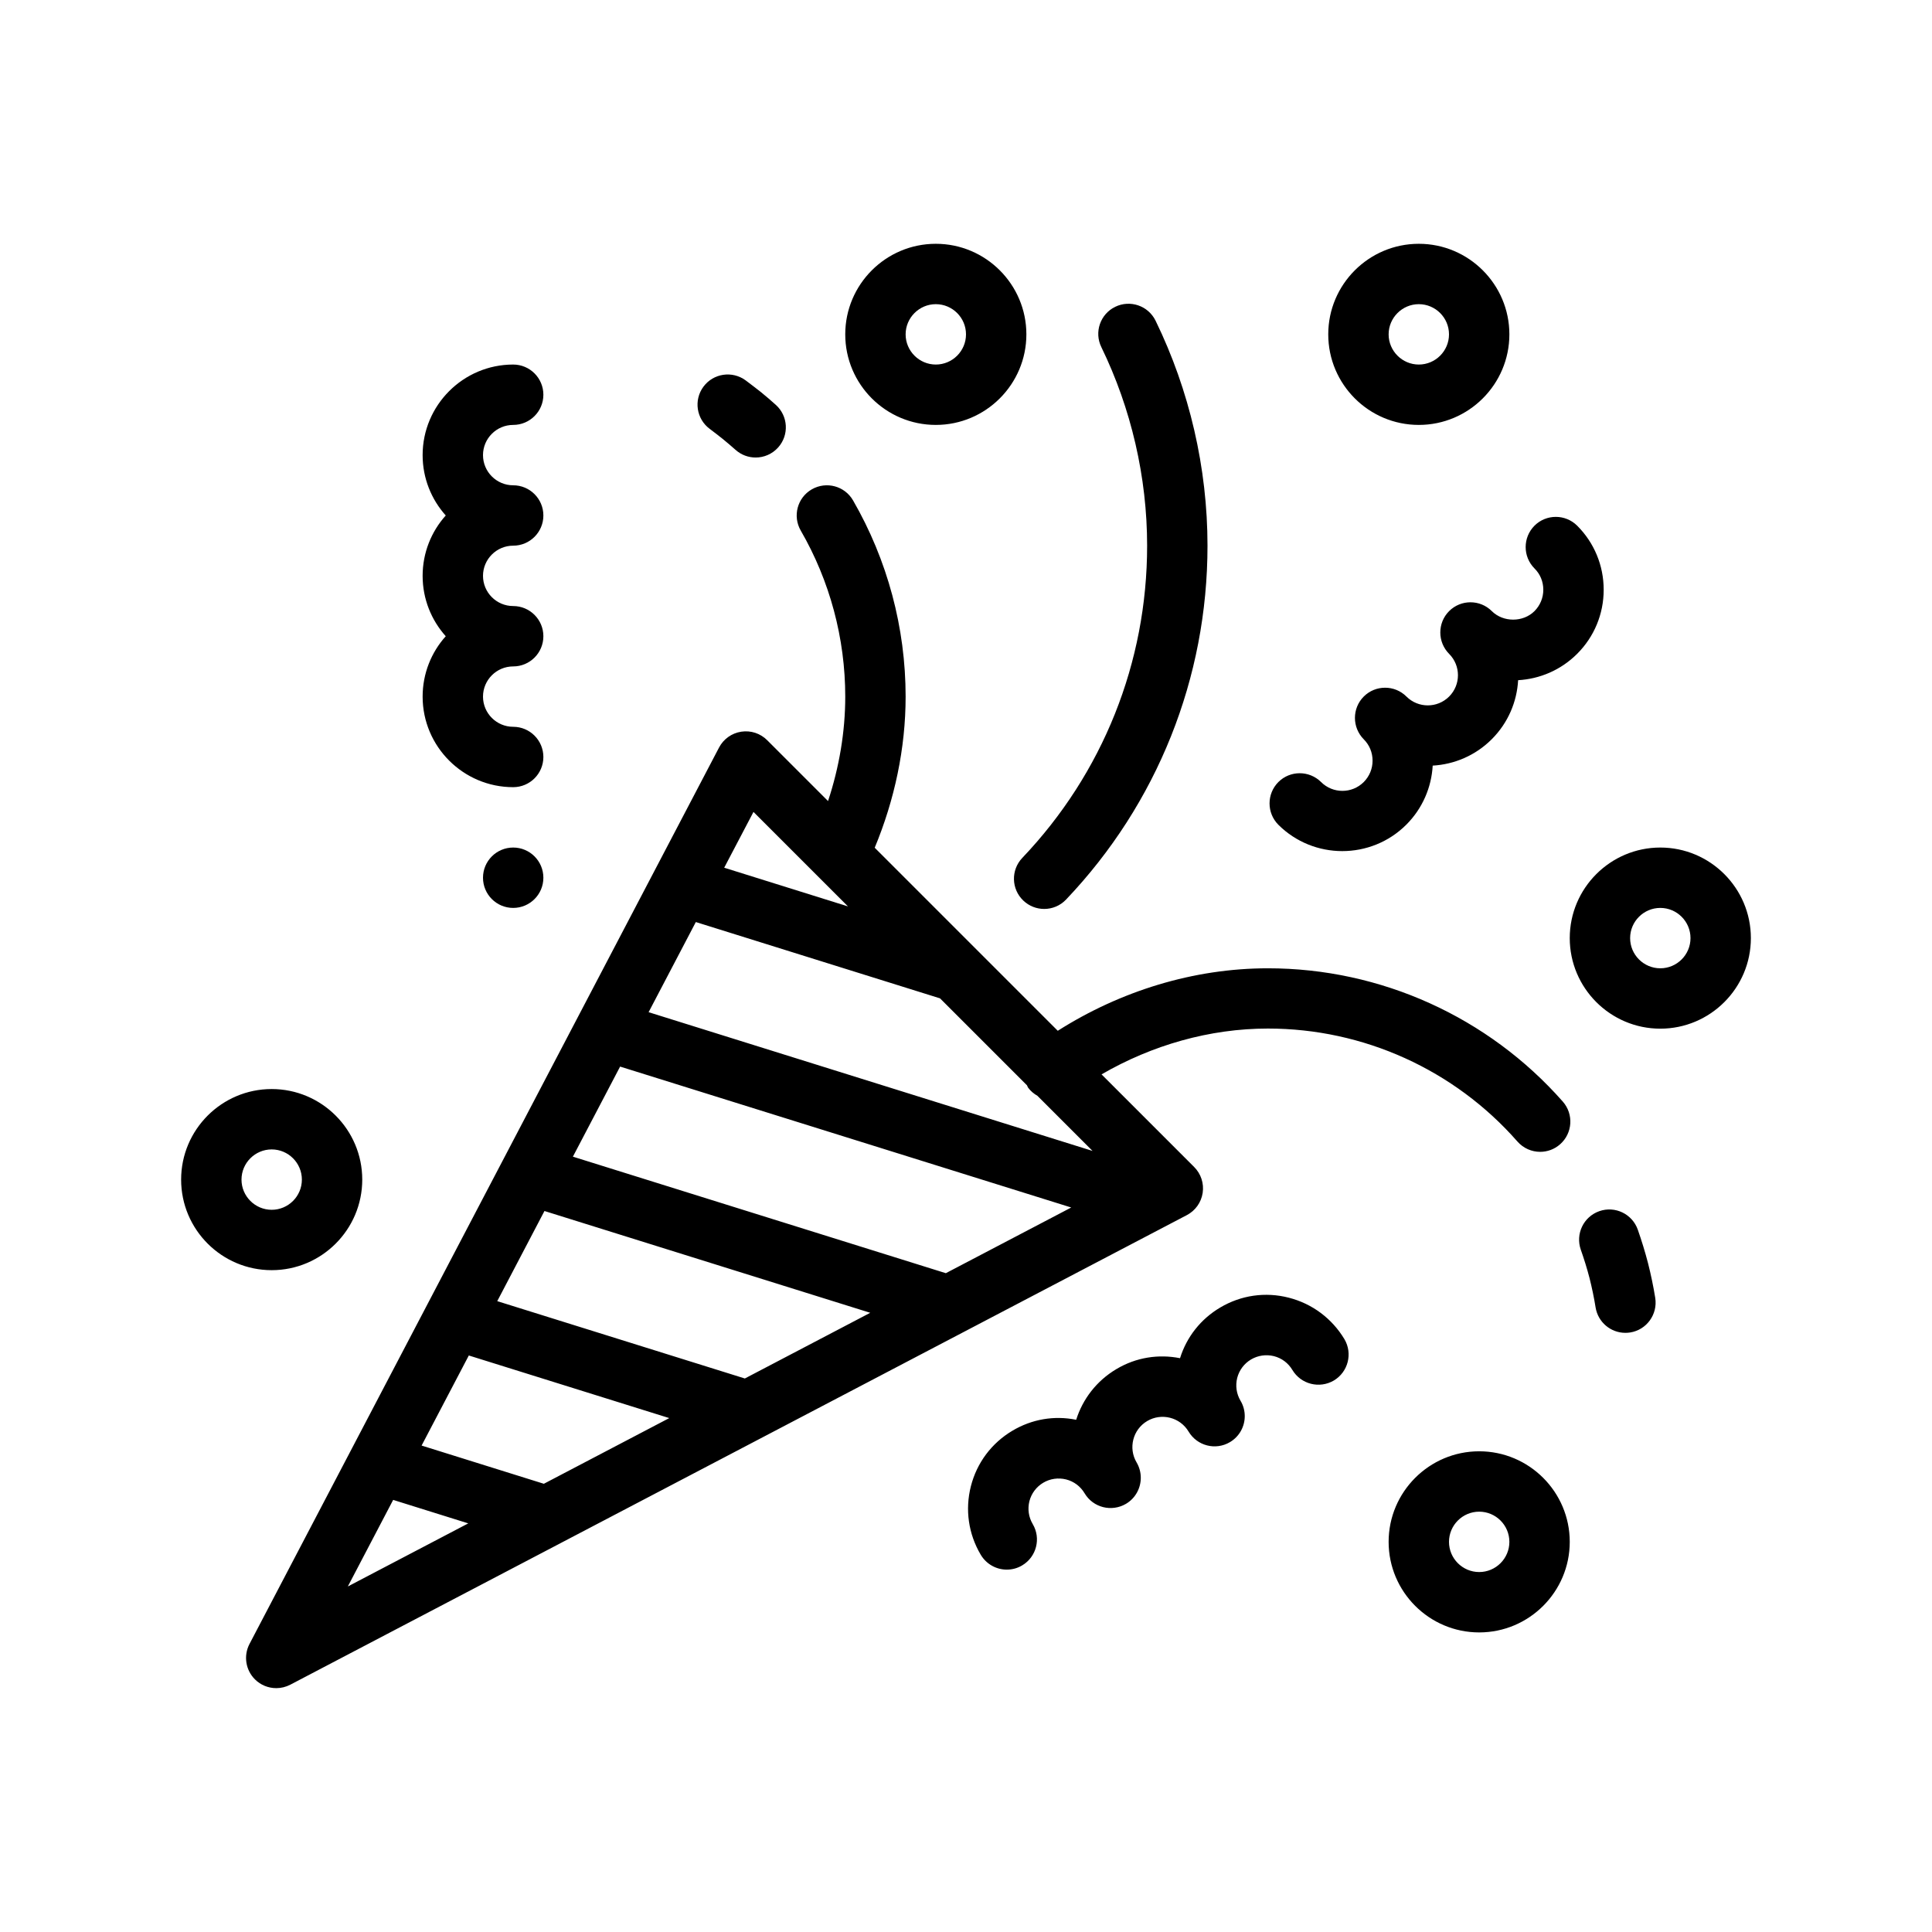
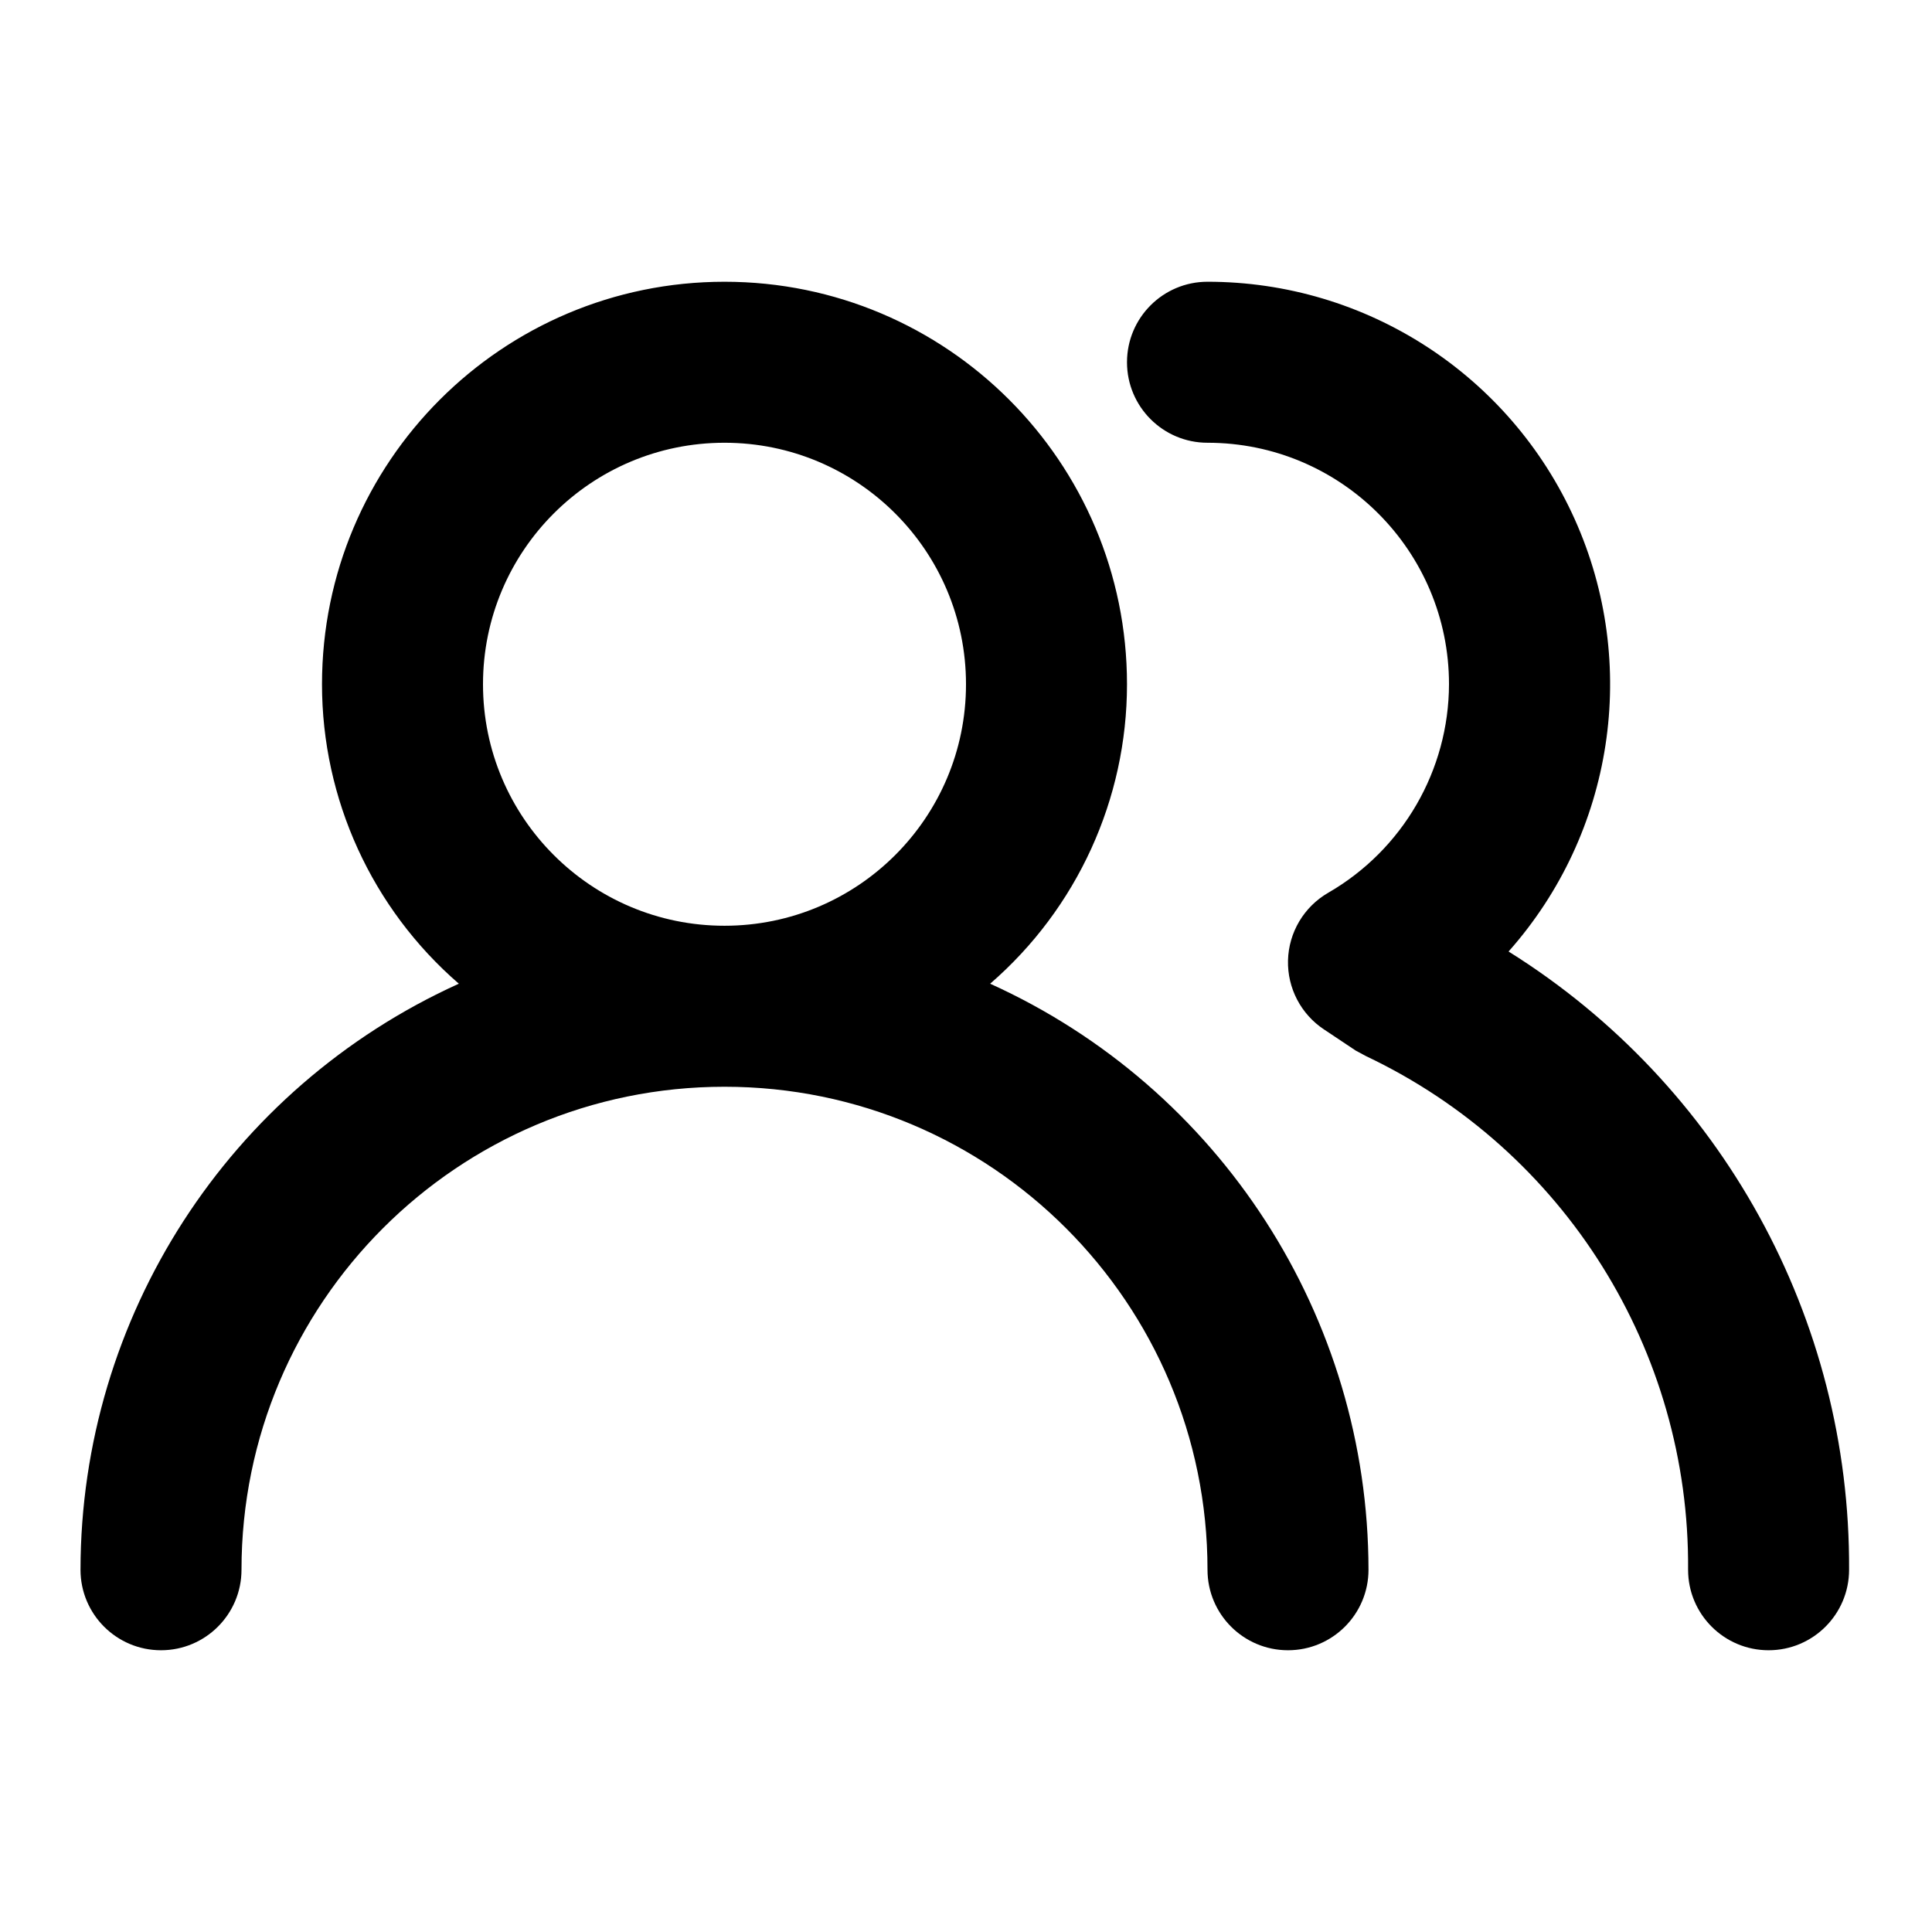
- <svg xmlns="http://www.w3.org/2000/svg" enable-background="new 0 0 32 32" viewBox="0 0 32 32">
-   <path d="M8.5 13.038c.276 0 .5-.224.5-.5s-.224-.5-.5-.5c-.275 0-.5-.224-.5-.5s.225-.5.5-.5c.276 0 .5-.224.5-.5s-.224-.5-.5-.5c-.275 0-.5-.224-.5-.5s.225-.5.5-.5c.276 0 .5-.224.5-.5s-.224-.5-.5-.5c-.275 0-.5-.224-.5-.5s.225-.5.5-.5c.276 0 .5-.224.5-.5s-.224-.5-.5-.5c-.827 0-1.5.673-1.5 1.5 0 .384.145.734.383 1C7.145 8.803 7 9.154 7 9.538s.145.734.383 1C7.145 10.803 7 11.154 7 11.538 7 12.365 7.673 13.038 8.5 13.038zM22.232 14.097c.384 0 .769-.146 1.061-.438.271-.271.417-.622.437-.978.355-.02.706-.165.978-.437s.417-.622.437-.978c.355-.02.706-.165.978-.437.283-.283.439-.66.439-1.061 0-.401-.156-.778-.439-1.061-.195-.194-.512-.195-.707 0-.195.196-.195.512 0 .708.095.094.146.219.146.353 0 .133-.052.259-.146.354-.189.188-.518.188-.707 0-.195-.195-.512-.195-.707 0-.098.098-.146.226-.146.354s.049.256.146.354c.195.195.195.512 0 .707-.195.195-.512.195-.707 0s-.512-.195-.707 0c-.098.098-.146.226-.146.354s.049.256.146.354c.095.095.146.22.146.354 0 .134-.052.259-.146.354-.195.195-.512.195-.707 0-.195-.194-.512-.195-.707 0-.195.196-.195.512 0 .708C21.465 13.951 21.849 14.097 22.232 14.097zM21.347 21.494c-.388-.1-.792-.042-1.137.163-.321.19-.555.486-.665.839-.353-.07-.726-.016-1.055.181-.33.196-.558.499-.665.839-.365-.074-.735-.01-1.056.181-.345.205-.589.531-.688.919-.099.388-.041.792.164 1.137.094.157.26.245.43.245.087 0 .175-.022.255-.07.238-.141.316-.448.175-.685-.068-.115-.087-.249-.055-.378.033-.129.115-.238.229-.306s.249-.087.379-.055c.13.033.238.115.306.229.141.238.447.315.686.175.157-.093.245-.26.245-.431 0-.086-.022-.174-.069-.254-.141-.237-.063-.545.175-.686.237-.14.544-.063.686.175.142.237.448.315.685.174.157-.093.245-.259.245-.43 0-.087-.022-.175-.07-.255-.068-.115-.087-.249-.055-.378.033-.129.115-.238.229-.306.114-.067.249-.087.379-.055.13.033.238.115.306.229.142.237.448.314.686.175.237-.141.316-.447.176-.685C22.062 21.838 21.734 21.593 21.347 21.494zM15.5 7.038c.827 0 1.5-.673 1.5-1.5s-.673-1.5-1.5-1.5S14 4.71 14 5.538 14.673 7.038 15.5 7.038zM15.5 5.038c.275 0 .5.224.5.5s-.225.5-.5.5S15 5.813 15 5.538 15.225 5.038 15.5 5.038zM23.5 7.038c.827 0 1.5-.673 1.5-1.5s-.673-1.5-1.5-1.5S22 4.71 22 5.538 22.673 7.038 23.5 7.038zM23.5 5.038c.275 0 .5.224.5.5s-.225.5-.5.5S23 5.813 23 5.538 23.225 5.038 23.5 5.038zM27.5 14.038c-.827 0-1.5.673-1.5 1.5s.673 1.5 1.5 1.5 1.5-.673 1.5-1.5S28.327 14.038 27.5 14.038zM27.5 16.038c-.275 0-.5-.224-.5-.5s.225-.5.5-.5.5.224.5.5S27.775 16.038 27.5 16.038zM6 19.538c0-.827-.673-1.5-1.5-1.5S3 18.71 3 19.538s.673 1.5 1.5 1.5S6 20.365 6 19.538zM4 19.538c0-.276.225-.5.5-.5s.5.224.5.5-.225.5-.5.5S4 19.813 4 19.538zM24.5 24.038c-.827 0-1.5.673-1.5 1.5s.673 1.5 1.5 1.5 1.5-.673 1.5-1.5S25.327 24.038 24.5 24.038zM24.5 26.038c-.275 0-.5-.224-.5-.5s.225-.5.5-.5.5.224.5.5S24.775 26.038 24.5 26.038zM21 16.038c-1.23 0-2.442.376-3.48 1.035l-3.032-3.032C14.817 13.249 15 12.394 15 11.538c0-1.14-.301-2.263-.871-3.25-.138-.239-.443-.321-.683-.183s-.321.444-.183.683C13.745 9.622 14 10.573 14 11.538c0 .586-.101 1.173-.285 1.73l-1.008-1.008c-.113-.113-.271-.165-.429-.141s-.294.121-.368.262L4.132 27.23c-.101.194-.064.431.09.585.096.096.224.146.354.146.079 0 .158-.019.232-.057l14.85-7.778c.141-.074.238-.21.262-.368.024-.157-.028-.316-.141-.429l-1.534-1.534c.835-.484 1.79-.759 2.756-.759 1.582 0 3.089.682 4.133 1.872.099.112.237.17.376.17.117 0 .235-.041.33-.125.207-.182.228-.498.046-.706C24.65 16.844 22.87 16.038 21 16.038zM15.666 21.088l-6.177-1.93.782-1.492L17.743 20 15.666 21.088zM12.337 22.832l-4.101-1.281.782-1.493 5.396 1.686L12.337 22.832zM9.008 24.576l-2.025-.633.782-1.492 3.32 1.037L9.008 24.576zM10.743 16.765l.782-1.493 4.045 1.264 1.44 1.44c.007.012.009.025.017.037.043.059.097.103.156.137l.913.913L10.743 16.765zM12.48 13.448l1.565 1.565-2.05-.641L12.48 13.448zM6.512 24.843l1.244.389-1.995 1.045L6.512 24.843zM27.127 20.367c-.092-.26-.376-.398-.638-.306-.261.092-.397.377-.306.638.055.156.104.314.145.472.04.16.074.321.1.484.04.246.252.421.493.421.026 0 .053-.002.08-.006.272-.043.458-.3.415-.573-.031-.192-.071-.383-.119-.573C27.248 20.735 27.191 20.55 27.127 20.367zM11.973 7.272c.071.058.141.118.21.179.095.085.214.127.333.127.137 0 .273-.056.373-.167.184-.206.166-.522-.04-.706-.079-.071-.16-.141-.245-.21C12.521 6.43 12.436 6.364 12.35 6.3c-.222-.163-.535-.117-.699.105s-.117.535.105.699C11.83 7.16 11.903 7.216 11.973 7.272z" />
-   <path d="M19,9.038c0,1.935-0.734,3.771-2.068,5.172c-0.19,0.2-0.183,0.516,0.018,0.707c0.097,0.092,0.221,0.138,0.345,0.138   c0.132,0,0.264-0.052,0.362-0.155C19.168,13.312,20,11.23,20,9.038c0-1.285-0.298-2.573-0.86-3.726   c-0.122-0.249-0.421-0.351-0.669-0.23s-0.351,0.42-0.229,0.668C18.737,6.768,19,7.904,19,9.038z" />
-   <circle cx="8.5" cy="14.538" r=".5" />
+ <svg xmlns="http://www.w3.org/2000/svg" viewBox="0 0 24 24">
+   <path d="M12.3,12.22A4.92,4.92,0,0,0,14,8.5a5,5,0,0,0-10,0,4.92,4.92,0,0,0,1.7,3.72A8,8,0,0,0,1,19.5a1,1,0,0,0,2,0,6,6,0,0,1,12,0,1,1,0,0,0,2,0A8,8,0,0,0,12.3,12.22ZM9,11.5a3,3,0,1,1,3-3A3,3,0,0,1,9,11.5Zm9.74.32A5,5,0,0,0,15,3.5a1,1,0,0,0,0,2,3,3,0,0,1,3,3,3,3,0,0,1-1.5,2.59,1,1,0,0,0-.5.84,1,1,0,0,0,.45.86l.39.26.13.07a7,7,0,0,1,4,6.38,1,1,0,0,0,2,0A9,9,0,0,0,18.74,11.82Z" />
</svg>
